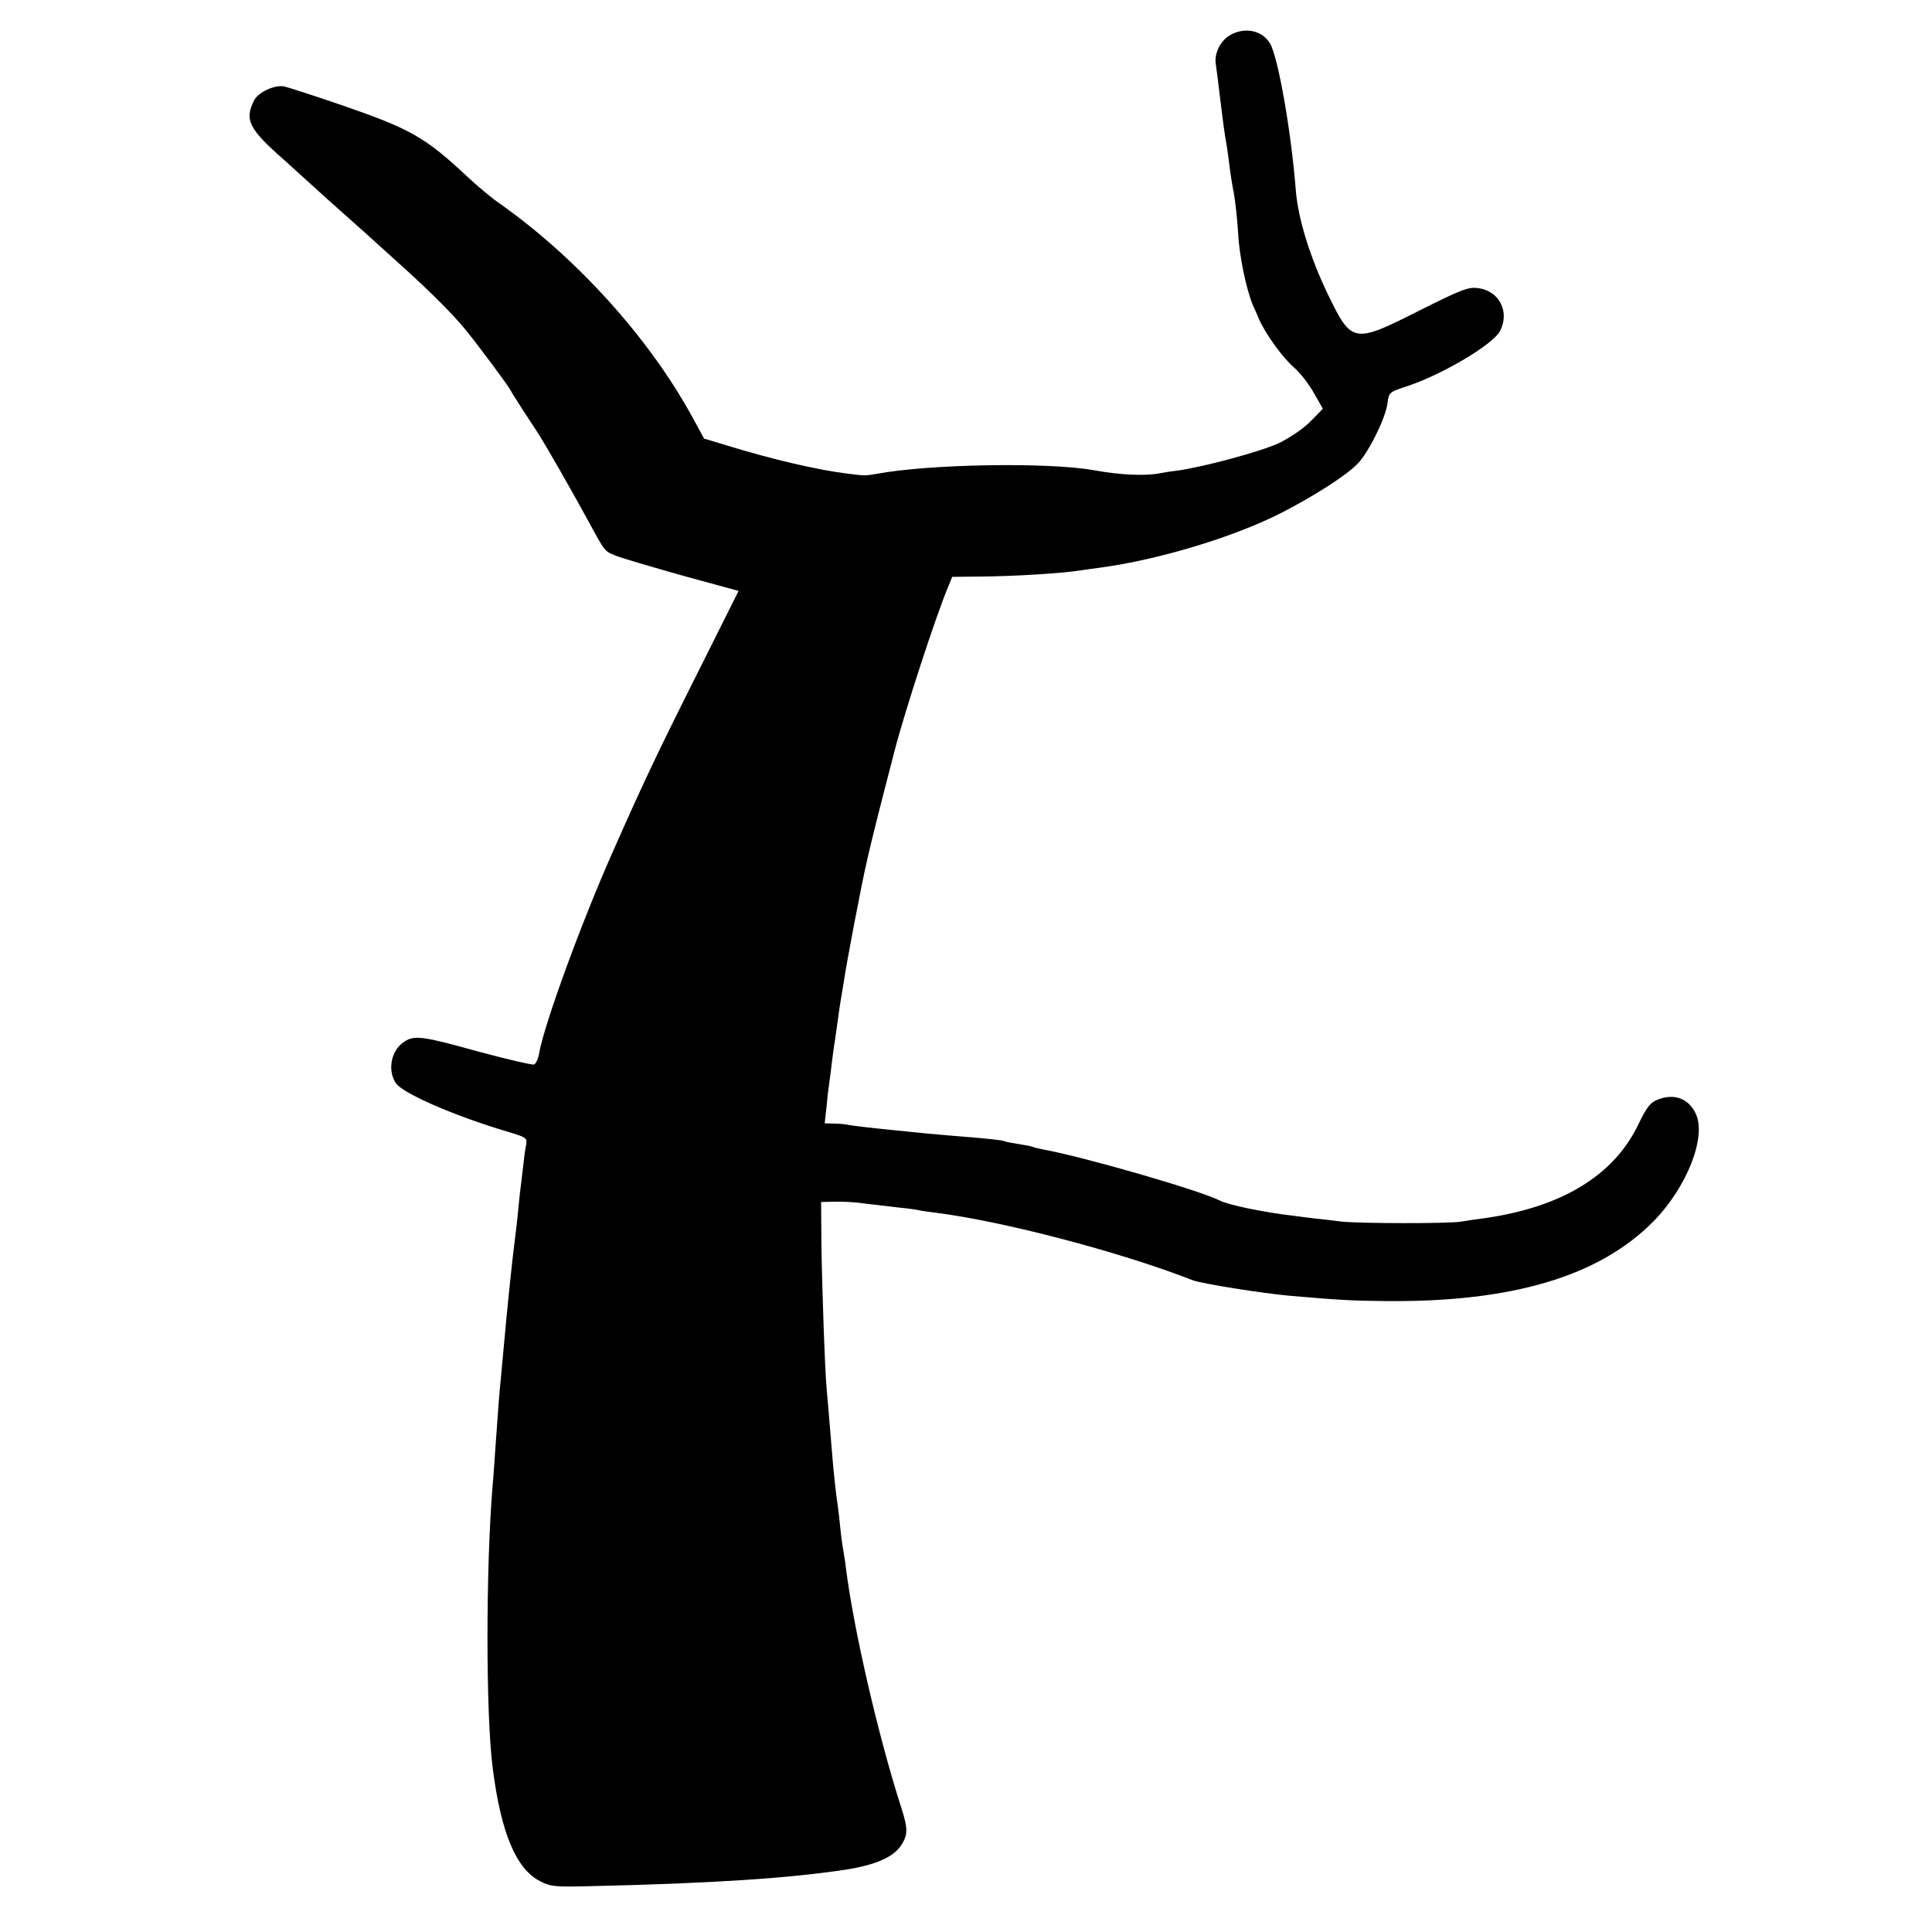
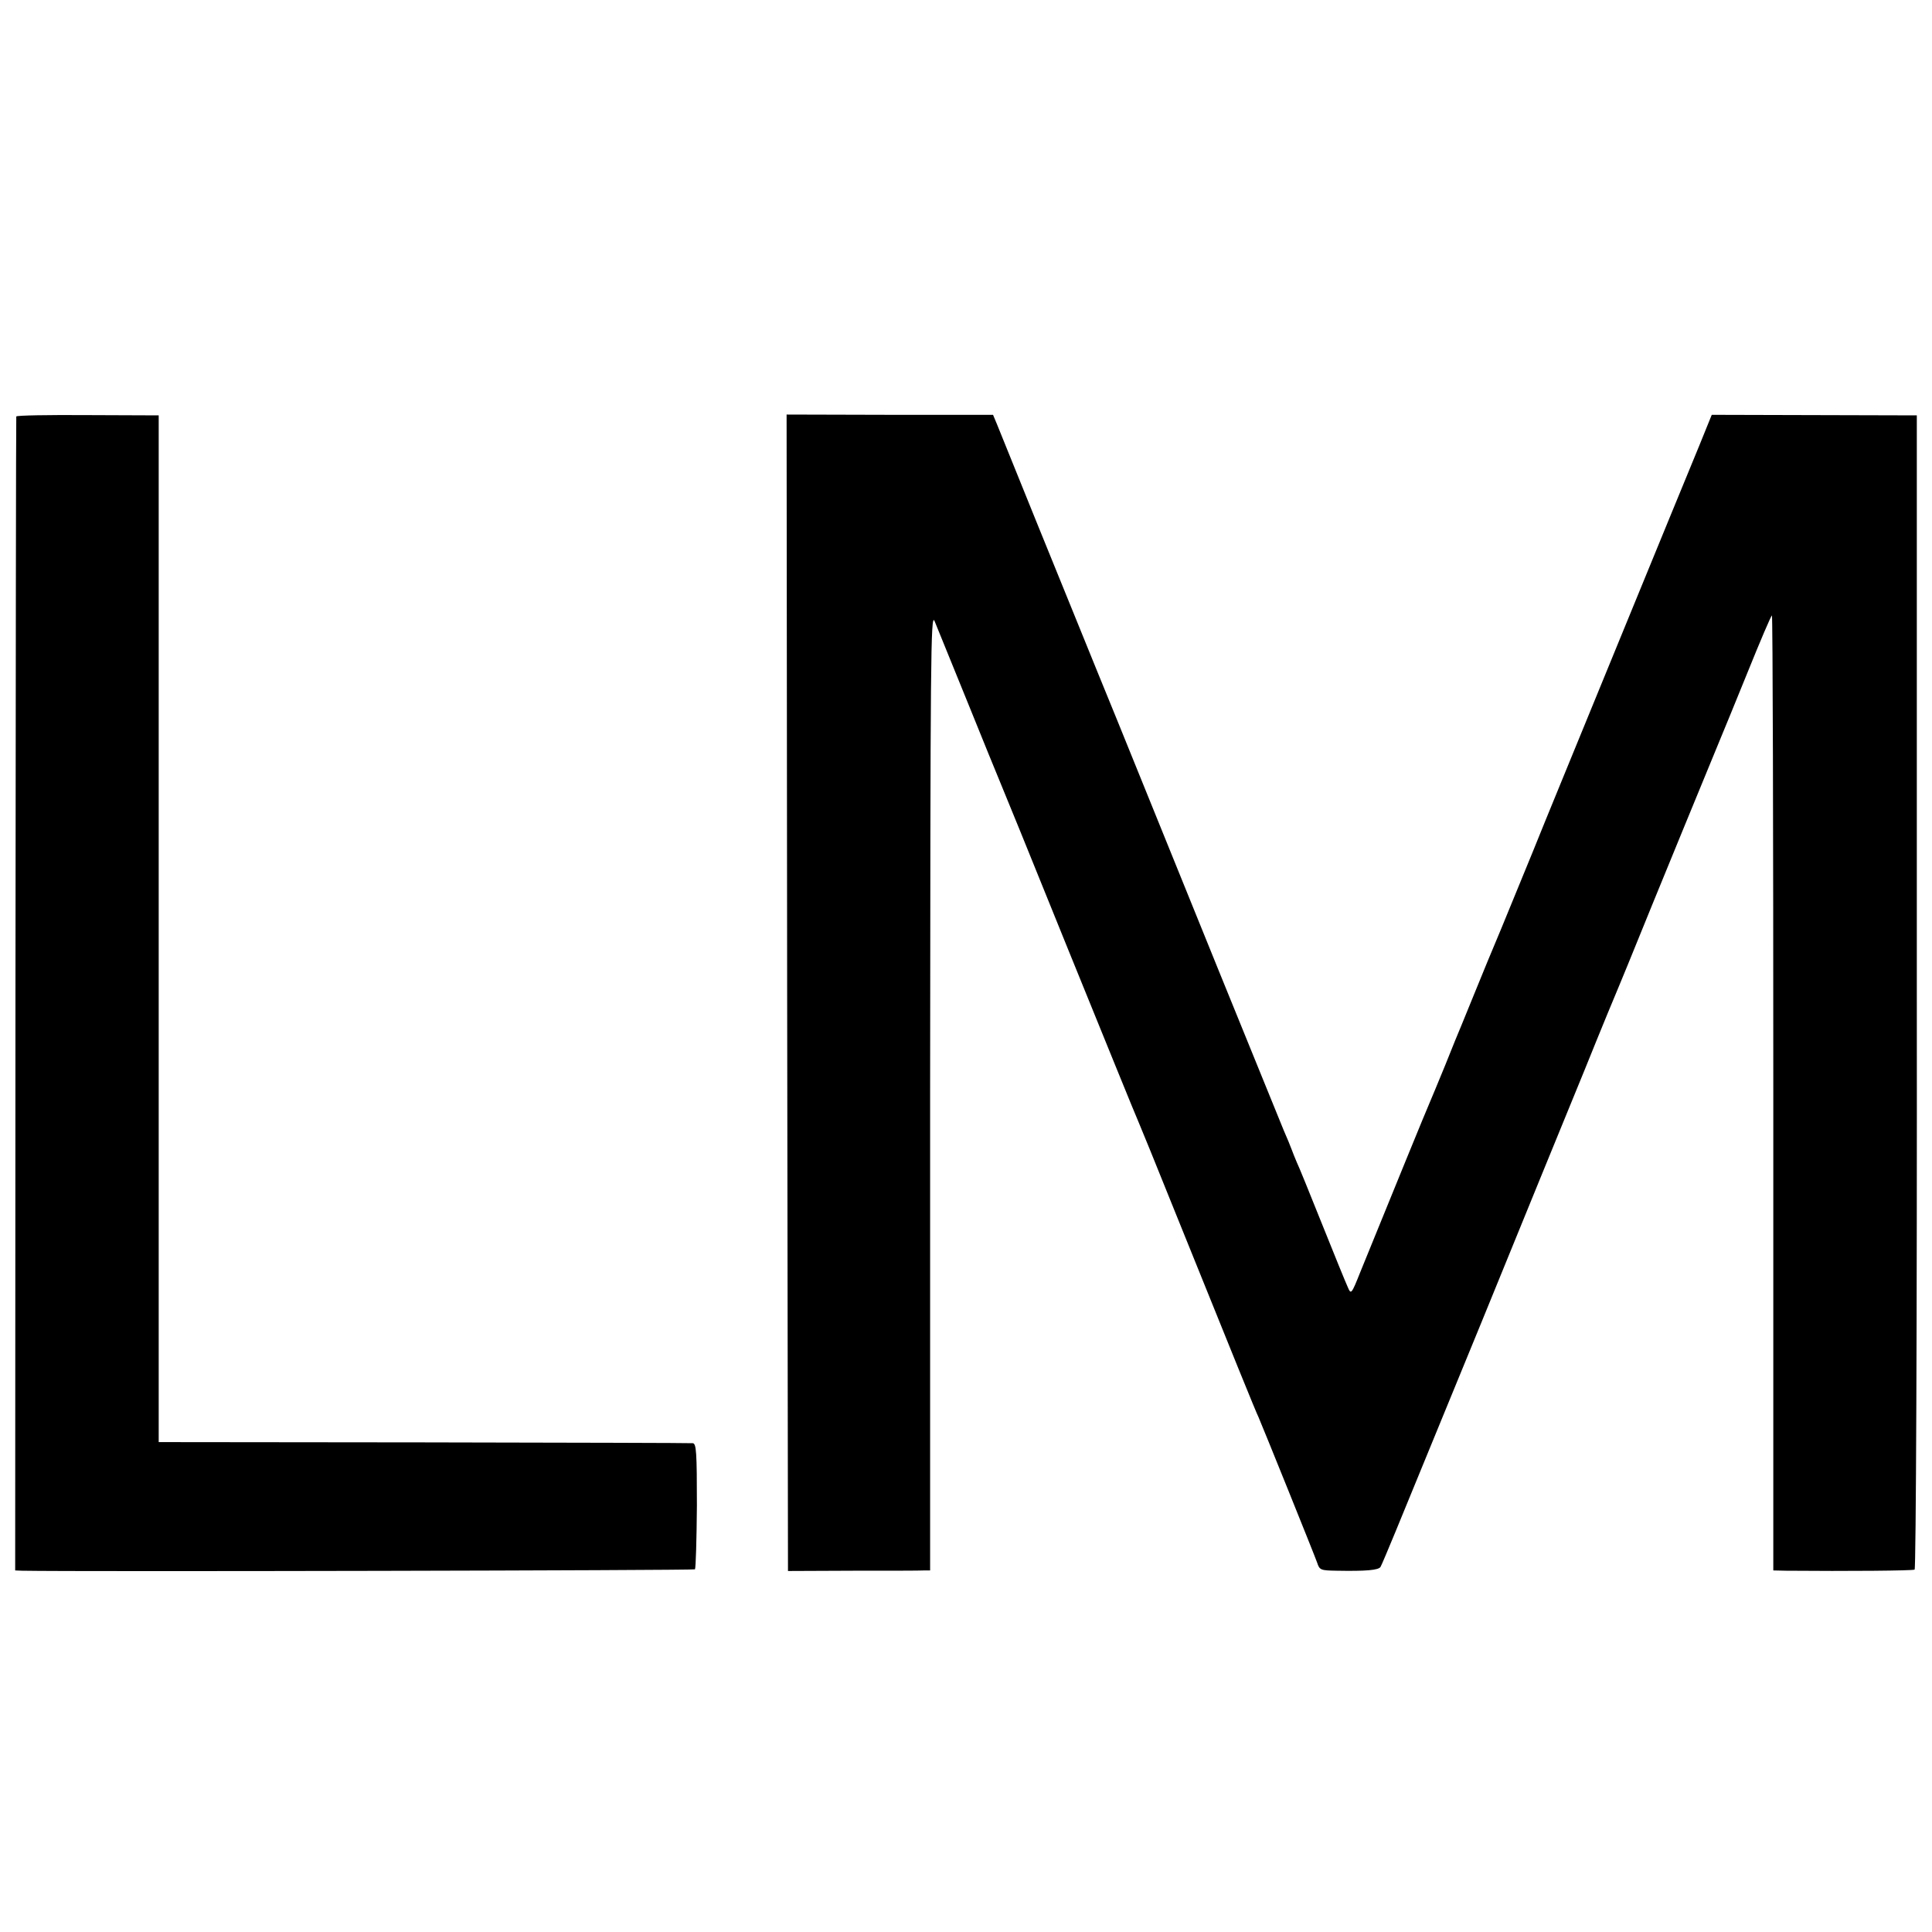
<svg xmlns="http://www.w3.org/2000/svg" version="1.0" width="700pt" height="700pt" viewBox="0 0 700 700" preserveAspectRatio="xMidYMid meet">
  <g transform="translate(0,700) scale(0.1,-0.1)" fill="#000000" stroke="none">
-     <path d="M4454 6871 c-33 -20 -55 -66 -49 -103 2 -13 9 -66 15 -118 12 -98 17 -137 25 -180 2 -14 7 -47 10 -73 3 -26 10 -71 16 -100 5 -29 12 -92 15 -142 4 -82 30 -206 54 -262 6 -13 16 -35 22 -50 23 -53 87 -141 126 -174 22 -19 54 -60 72 -92 l33 -58 -44 -45 c-25 -26 -74 -59 -114 -79 -67 -31 -266 -85 -368 -100 -27 -3 -57 -8 -66 -10 -53 -10 -143 -6 -236 11 -165 30 -598 23 -790 -13 -40 -7 -41 -7 -105 1 -106 13 -270 51 -433 101 l-86 26 -42 77 c-155 284 -414 572 -692 770 -33 22 -89 69 -126 104 -151 141 -204 171 -450 256 -102 35 -198 66 -212 69 -34 6 -93 -21 -108 -50 -36 -71 -20 -104 109 -217 9 -8 52 -47 96 -87 43 -39 88 -80 100 -90 22 -19 149 -133 248 -223 91 -83 167 -159 213 -215 48 -59 158 -207 164 -221 2 -5 22 -36 43 -69 22 -33 50 -76 62 -95 28 -45 118 -202 174 -305 62 -114 60 -112 100 -128 19 -8 128 -40 241 -72 l205 -56 -146 -292 c-152 -303 -199 -403 -307 -647 -115 -258 -249 -625 -269 -733 -3 -21 -12 -41 -19 -44 -7 -2 -98 19 -202 47 -201 56 -231 60 -268 36 -48 -31 -62 -103 -31 -150 24 -37 212 -119 404 -176 70 -21 73 -23 68 -49 -3 -14 -8 -51 -11 -81 -4 -30 -8 -71 -11 -90 -2 -19 -6 -60 -9 -90 -3 -30 -8 -68 -10 -85 -6 -44 -22 -195 -30 -280 -5 -56 -14 -147 -20 -216 -5 -47 -10 -109 -20 -254 -3 -44 -7 -105 -10 -135 -25 -303 -25 -828 0 -1025 30 -236 85 -367 172 -411 38 -20 56 -21 180 -18 445 10 724 29 928 60 107 17 172 45 200 88 25 38 25 61 0 138 -83 259 -171 639 -200 866 -2 20 -7 48 -9 62 -3 14 -8 50 -11 80 -3 30 -7 66 -9 80 -6 36 -16 128 -20 180 -13 154 -18 219 -21 250 -6 58 -18 401 -19 542 l-1 133 51 1 c28 1 78 -2 110 -7 33 -4 86 -10 119 -14 33 -3 67 -8 75 -10 8 -2 36 -6 61 -9 244 -31 665 -141 929 -244 33 -13 254 -48 355 -57 171 -15 228 -18 342 -19 460 -5 776 89 973 288 122 124 194 307 154 391 -26 56 -80 75 -140 50 -25 -10 -39 -29 -67 -87 -89 -188 -281 -304 -567 -343 -25 -3 -58 -8 -75 -11 -44 -8 -371 -7 -435 0 -30 4 -73 9 -95 11 -22 3 -57 7 -78 10 -105 12 -236 39 -267 55 -75 38 -495 159 -644 186 -16 3 -32 7 -35 9 -4 2 -26 6 -51 10 -25 4 -47 8 -50 10 -6 4 -73 11 -190 20 -61 5 -94 8 -210 20 -101 10 -146 16 -165 19 -11 3 -35 5 -53 5 l-34 1 7 63 c3 34 8 73 10 87 2 14 7 49 10 79 4 30 8 61 10 70 1 9 6 41 10 71 4 30 9 64 11 75 2 10 6 37 10 60 11 76 65 360 86 450 17 75 42 174 98 390 36 141 152 497 195 598 l15 37 98 1 c136 1 302 12 372 23 14 2 46 7 71 10 212 29 484 112 652 198 122 63 236 136 277 179 40 42 100 164 107 217 5 41 6 41 72 63 127 42 311 151 336 200 36 69 -3 146 -80 155 -35 5 -60 -5 -210 -80 -241 -122 -247 -121 -333 56 -65 134 -109 276 -117 378 -17 216 -64 481 -93 532 -29 49 -94 62 -148 29z" />
+     <path d="M59 5491 c-1 -3 -2 -945 -3 -2093 l-1 -2088 25 -1 c200 -4 2433 1 2438 5 3 4 6 108 7 231 0 193 -2 225 -15 226 -8 1 -447 2 -975 3 l-960 1 0 1860 0 1860 -258 1 c-141 1 -258 -1 -258 -5z" />
+     <path d="M2852 3403 l3 -2095 235 1 c129 0 245 0 258 1 l22 0 0 1738 c1 1567 2 1734 16 1702 8 -19 62 -152 120 -295 58 -143 109 -269 114 -280 5 -11 118 -288 250 -615 133 -327 247 -608 255 -625 7 -16 65 -158 128 -315 221 -547 297 -735 307 -755 14 -32 201 -495 212 -526 9 -28 13 -29 71 -30 107 -2 152 2 159 14 4 7 28 64 54 127 26 63 166 405 312 760 145 355 313 767 374 915 60 149 116 284 123 300 7 17 22 53 33 80 97 240 326 796 336 820 7 17 51 123 97 237 46 114 86 208 89 208 3 0 5 -778 5 -1730 l0 -1730 47 -1 c223 -2 458 0 465 4 5 3 9 897 8 2094 l0 2088 -372 1 -371 1 -45 -111 c-25 -61 -157 -381 -292 -711 -135 -330 -276 -672 -311 -760 -95 -233 -155 -377 -165 -400 -4 -11 -25 -60 -45 -110 -20 -49 -42 -103 -49 -120 -7 -16 -34 -82 -59 -145 -26 -63 -51 -124 -56 -135 -8 -17 -144 -350 -251 -613 -33 -83 -34 -83 -46 -55 -7 15 -49 118 -93 228 -44 110 -85 211 -92 225 -6 14 -14 34 -18 45 -4 11 -17 43 -29 70 -11 28 -116 284 -232 570 -116 286 -283 698 -371 915 -89 217 -219 539 -291 715 -71 176 -136 336 -144 356 l-15 36 -374 0 -374 1 2 -2095z" />
  </g>
</svg>
